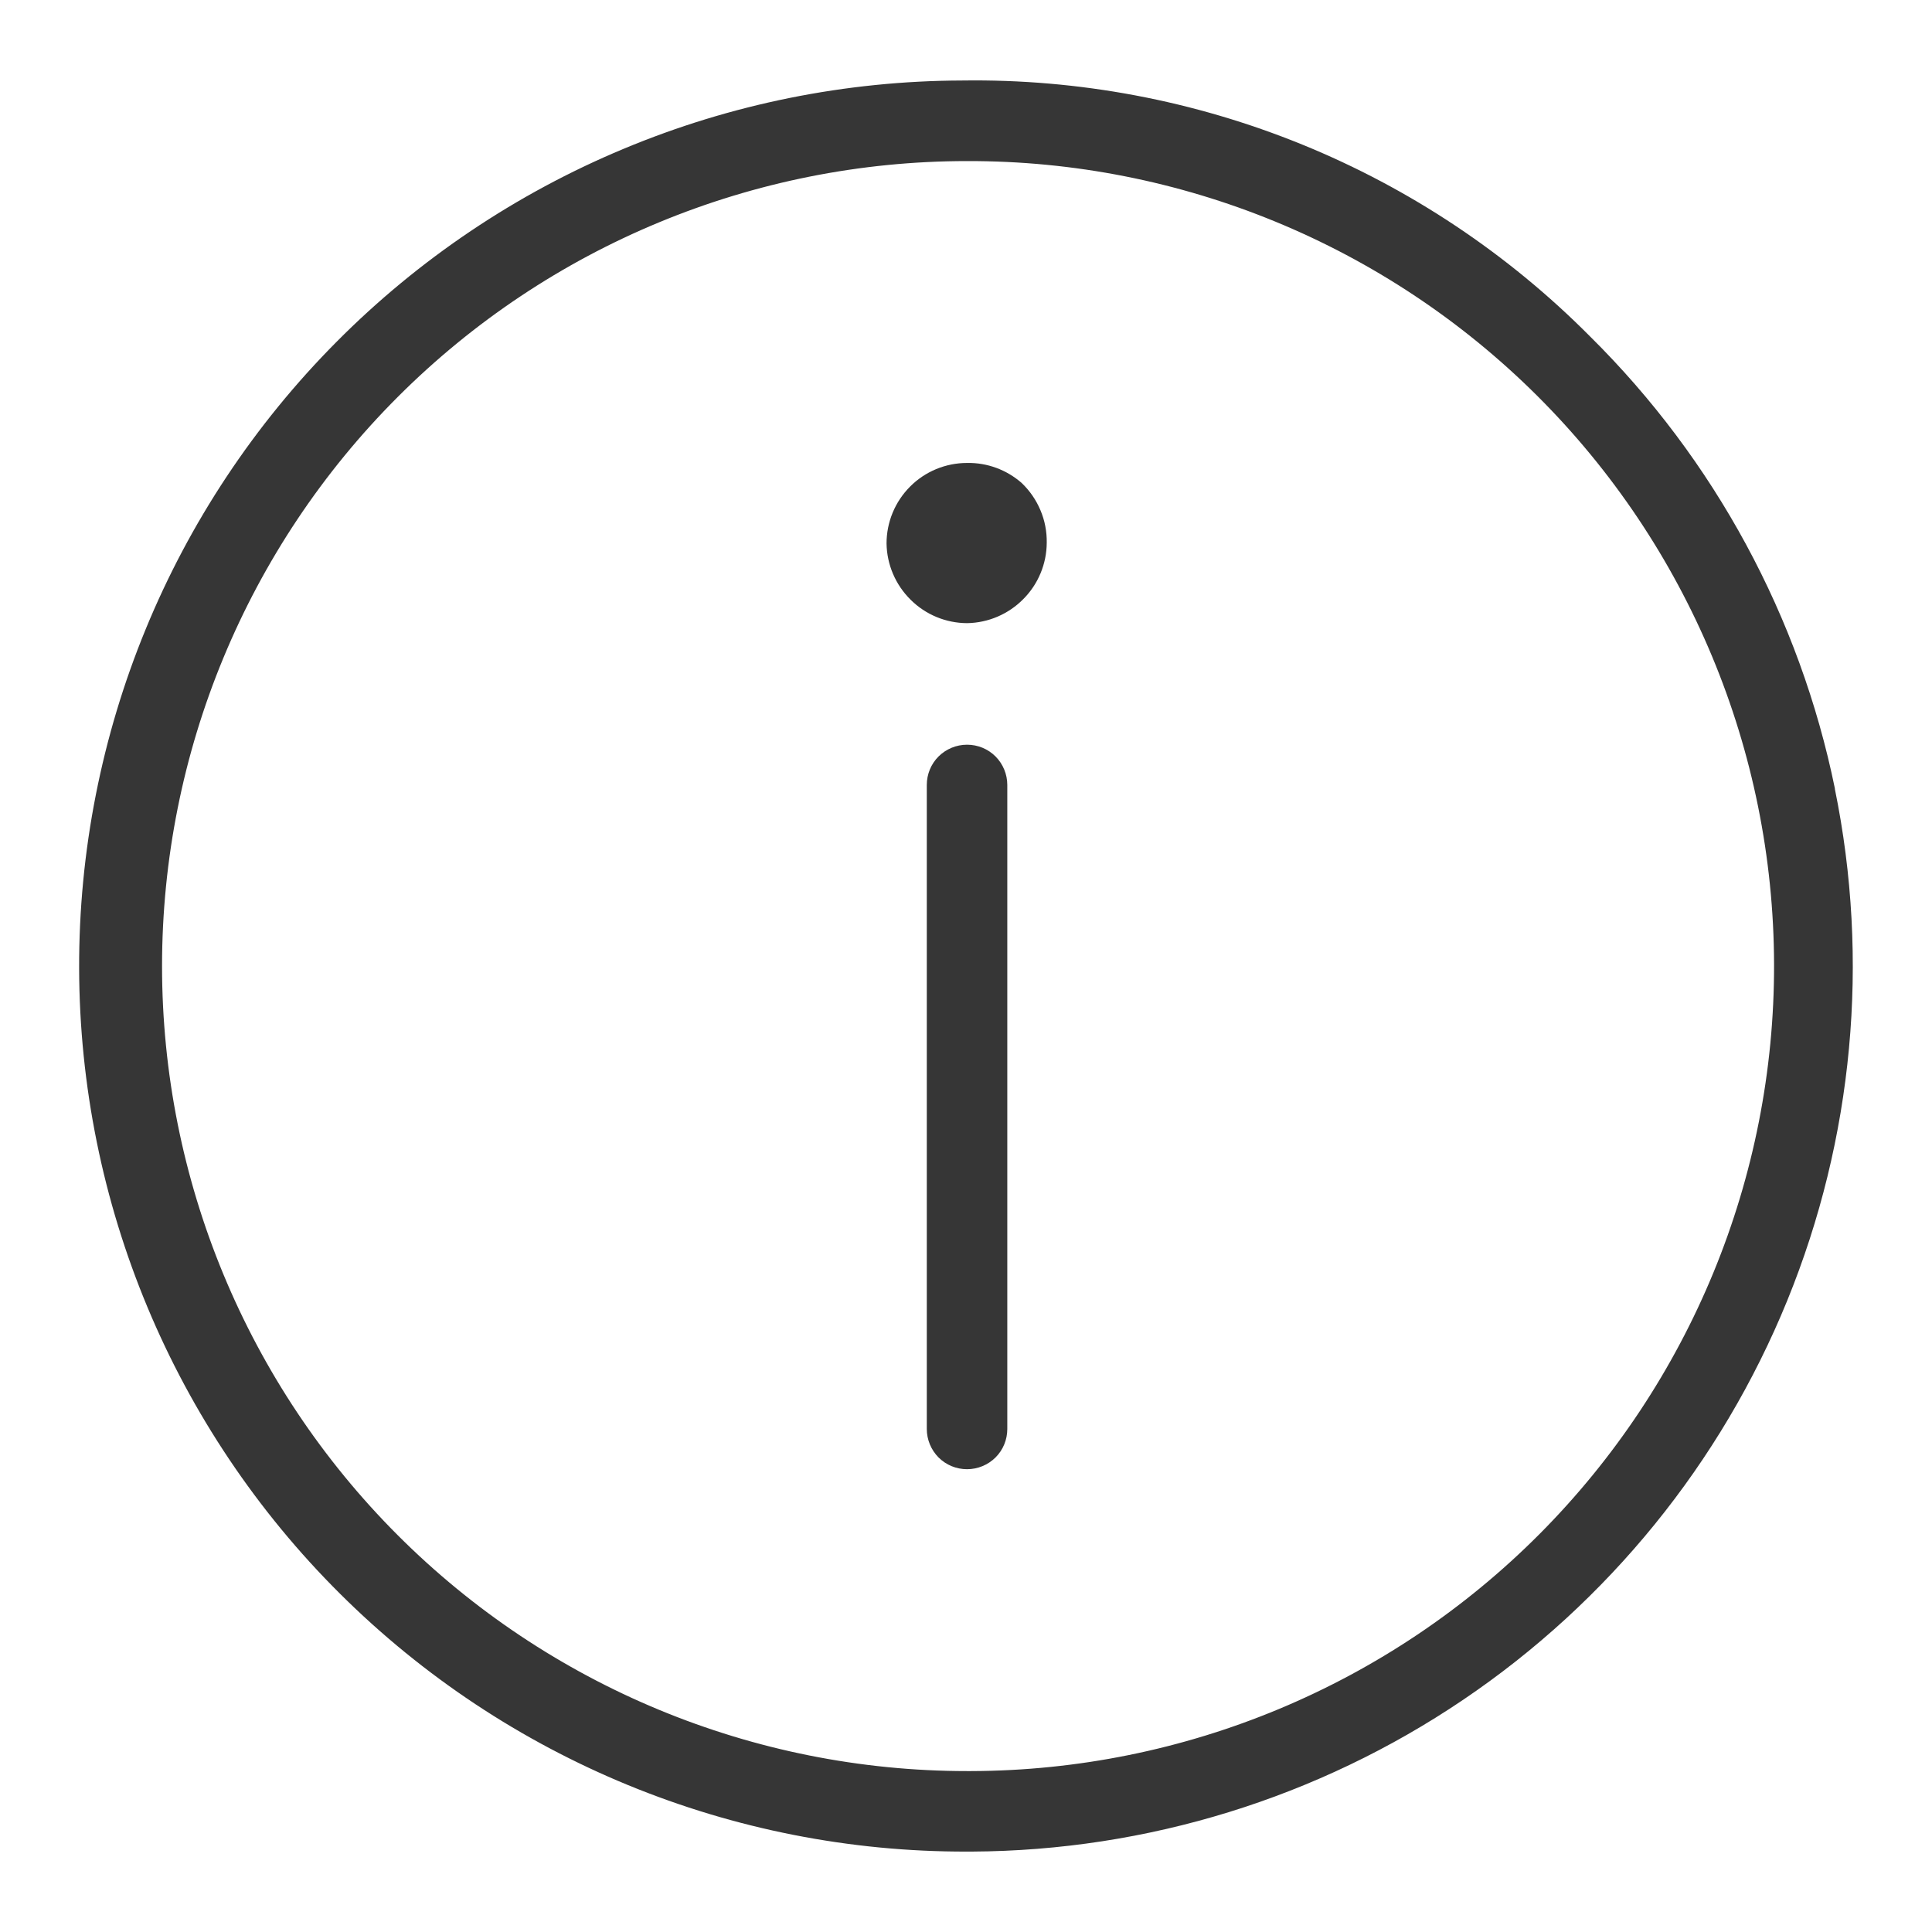
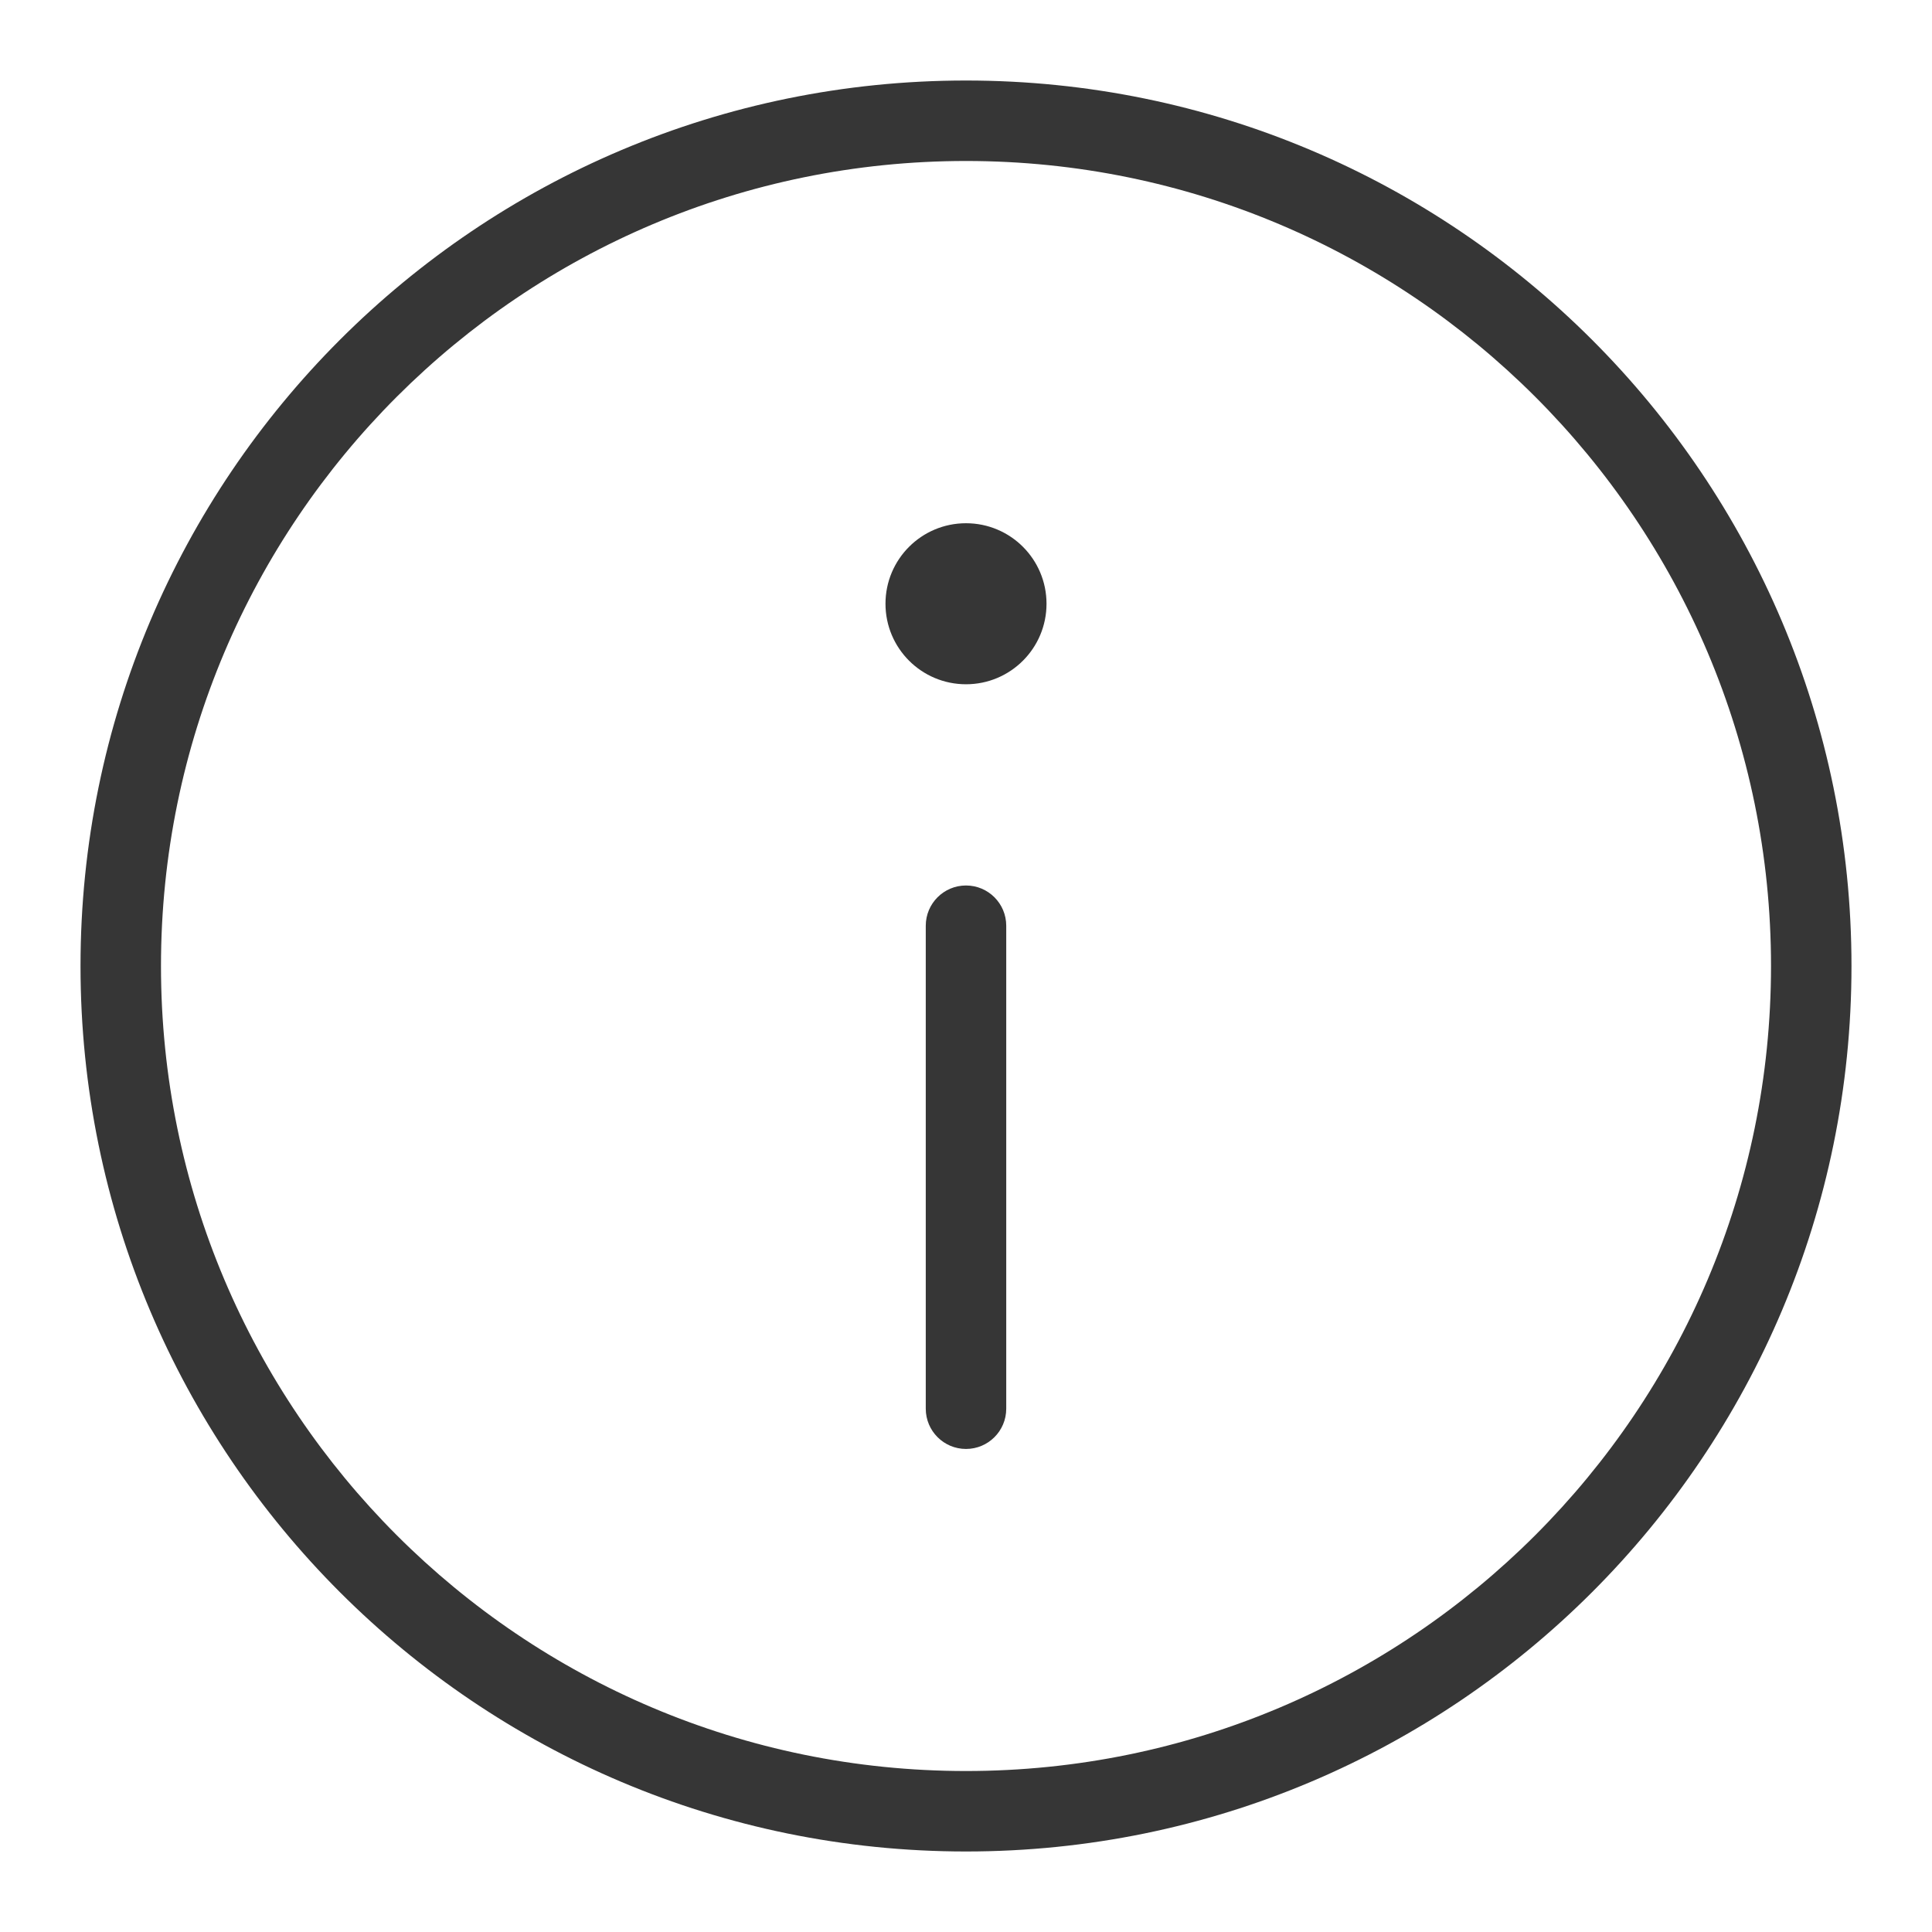
- <svg xmlns="http://www.w3.org/2000/svg" id="Camada_1" data-name="Camada 1" width="24" height="24" version="1.1" viewBox="0 0 24 24">
-   <path d="M12.013,9.251c-.133,0-.26.053-.354.146-.094.094-.146.221-.146.354v8c0,.133.053.26.146.354.094.094.221.146.354.146s.26-.053.354-.146c.094-.094.146-.221.146-.354v-8c0-.133-.053-.26-.146-.354-.094-.094-.221-.146-.354-.146Z" fill="#363636" stroke-width="0" />
-   <path d="M12.693,6.001c-.187-.165-.43-.255-.68-.25-.265,0-.52.105-.707.293-.188.188-.293.442-.293.707.004.264.112.515.3.7.186.185.438.289.7.29.264-.004.515-.112.7-.3.185-.186.289-.438.29-.7.002-.138-.024-.275-.078-.402-.053-.127-.132-.242-.232-.338Z" fill="#363636" stroke-width="0" />
-   <path d="M22.794,9.797c-.436-2.132-1.494-4.086-3.041-5.617-1.02-1.027-2.236-1.838-3.576-2.384-1.34-.546-2.777-.817-4.224-.796-1.445.004-2.874.292-4.207.849-1.333.556-2.544,1.37-3.562,2.394C2.126,6.312.975,9.113.983,12.031c.008,2.917,1.174,5.712,3.243,7.769,2.068,2.057,4.87,3.209,7.787,3.201h.06c2.176-.011,4.3-.667,6.102-1.885,1.803-1.218,3.204-2.944,4.026-4.958.822-2.015,1.028-4.228.592-6.359ZM19.127,19.054c-1.871,1.88-4.412,2.94-7.064,2.947h-.05c-2.652,0-5.196-1.054-7.071-2.929-1.875-1.875-2.929-4.419-2.929-7.071s1.054-5.196,2.929-7.071c1.875-1.875,4.419-2.929,7.071-2.929,2.652-.007,5.198,1.041,7.078,2.911,1.88,1.871,2.94,4.412,2.947,7.064.007,2.652-1.041,5.198-2.911,7.078Z" fill="#363636" stroke-width="0" />
+ <svg xmlns="http://www.w3.org/2000/svg" id="Camada_1" width="40" height="40" version="1.1" viewBox="0 0 40 40">
+   <path d="M20,18.333c-.46,0-.833.373-.833.833v10c0,.46.373.833.833.833s.833-.373.833-.833v-10c0-.46-.373-.833-.833-.833Z" fill="#363636" fill-rule="evenodd" />
+   <path d="M20,10.833c-.921,0-1.667.746-1.667,1.667s.746,1.667,1.667,1.667,1.667-.746,1.667-1.667-.746-1.667-1.667-1.667Z" fill="#363636" fill-rule="evenodd" />
+   <path d="M20,1.667C9.875,1.667,1.667,9.875,1.667,20s8.208,18.333,18.333,18.333,18.333-8.208,18.333-18.333S30.125,1.667,20,1.667ZM20,36.667c-9.205,0-16.667-7.462-16.667-16.667S10.796,3.333,20,3.333s16.667,7.462,16.667,16.667-7.462,16.667-16.667,16.667Z" fill="#363636" fill-rule="evenodd" />
</svg>
